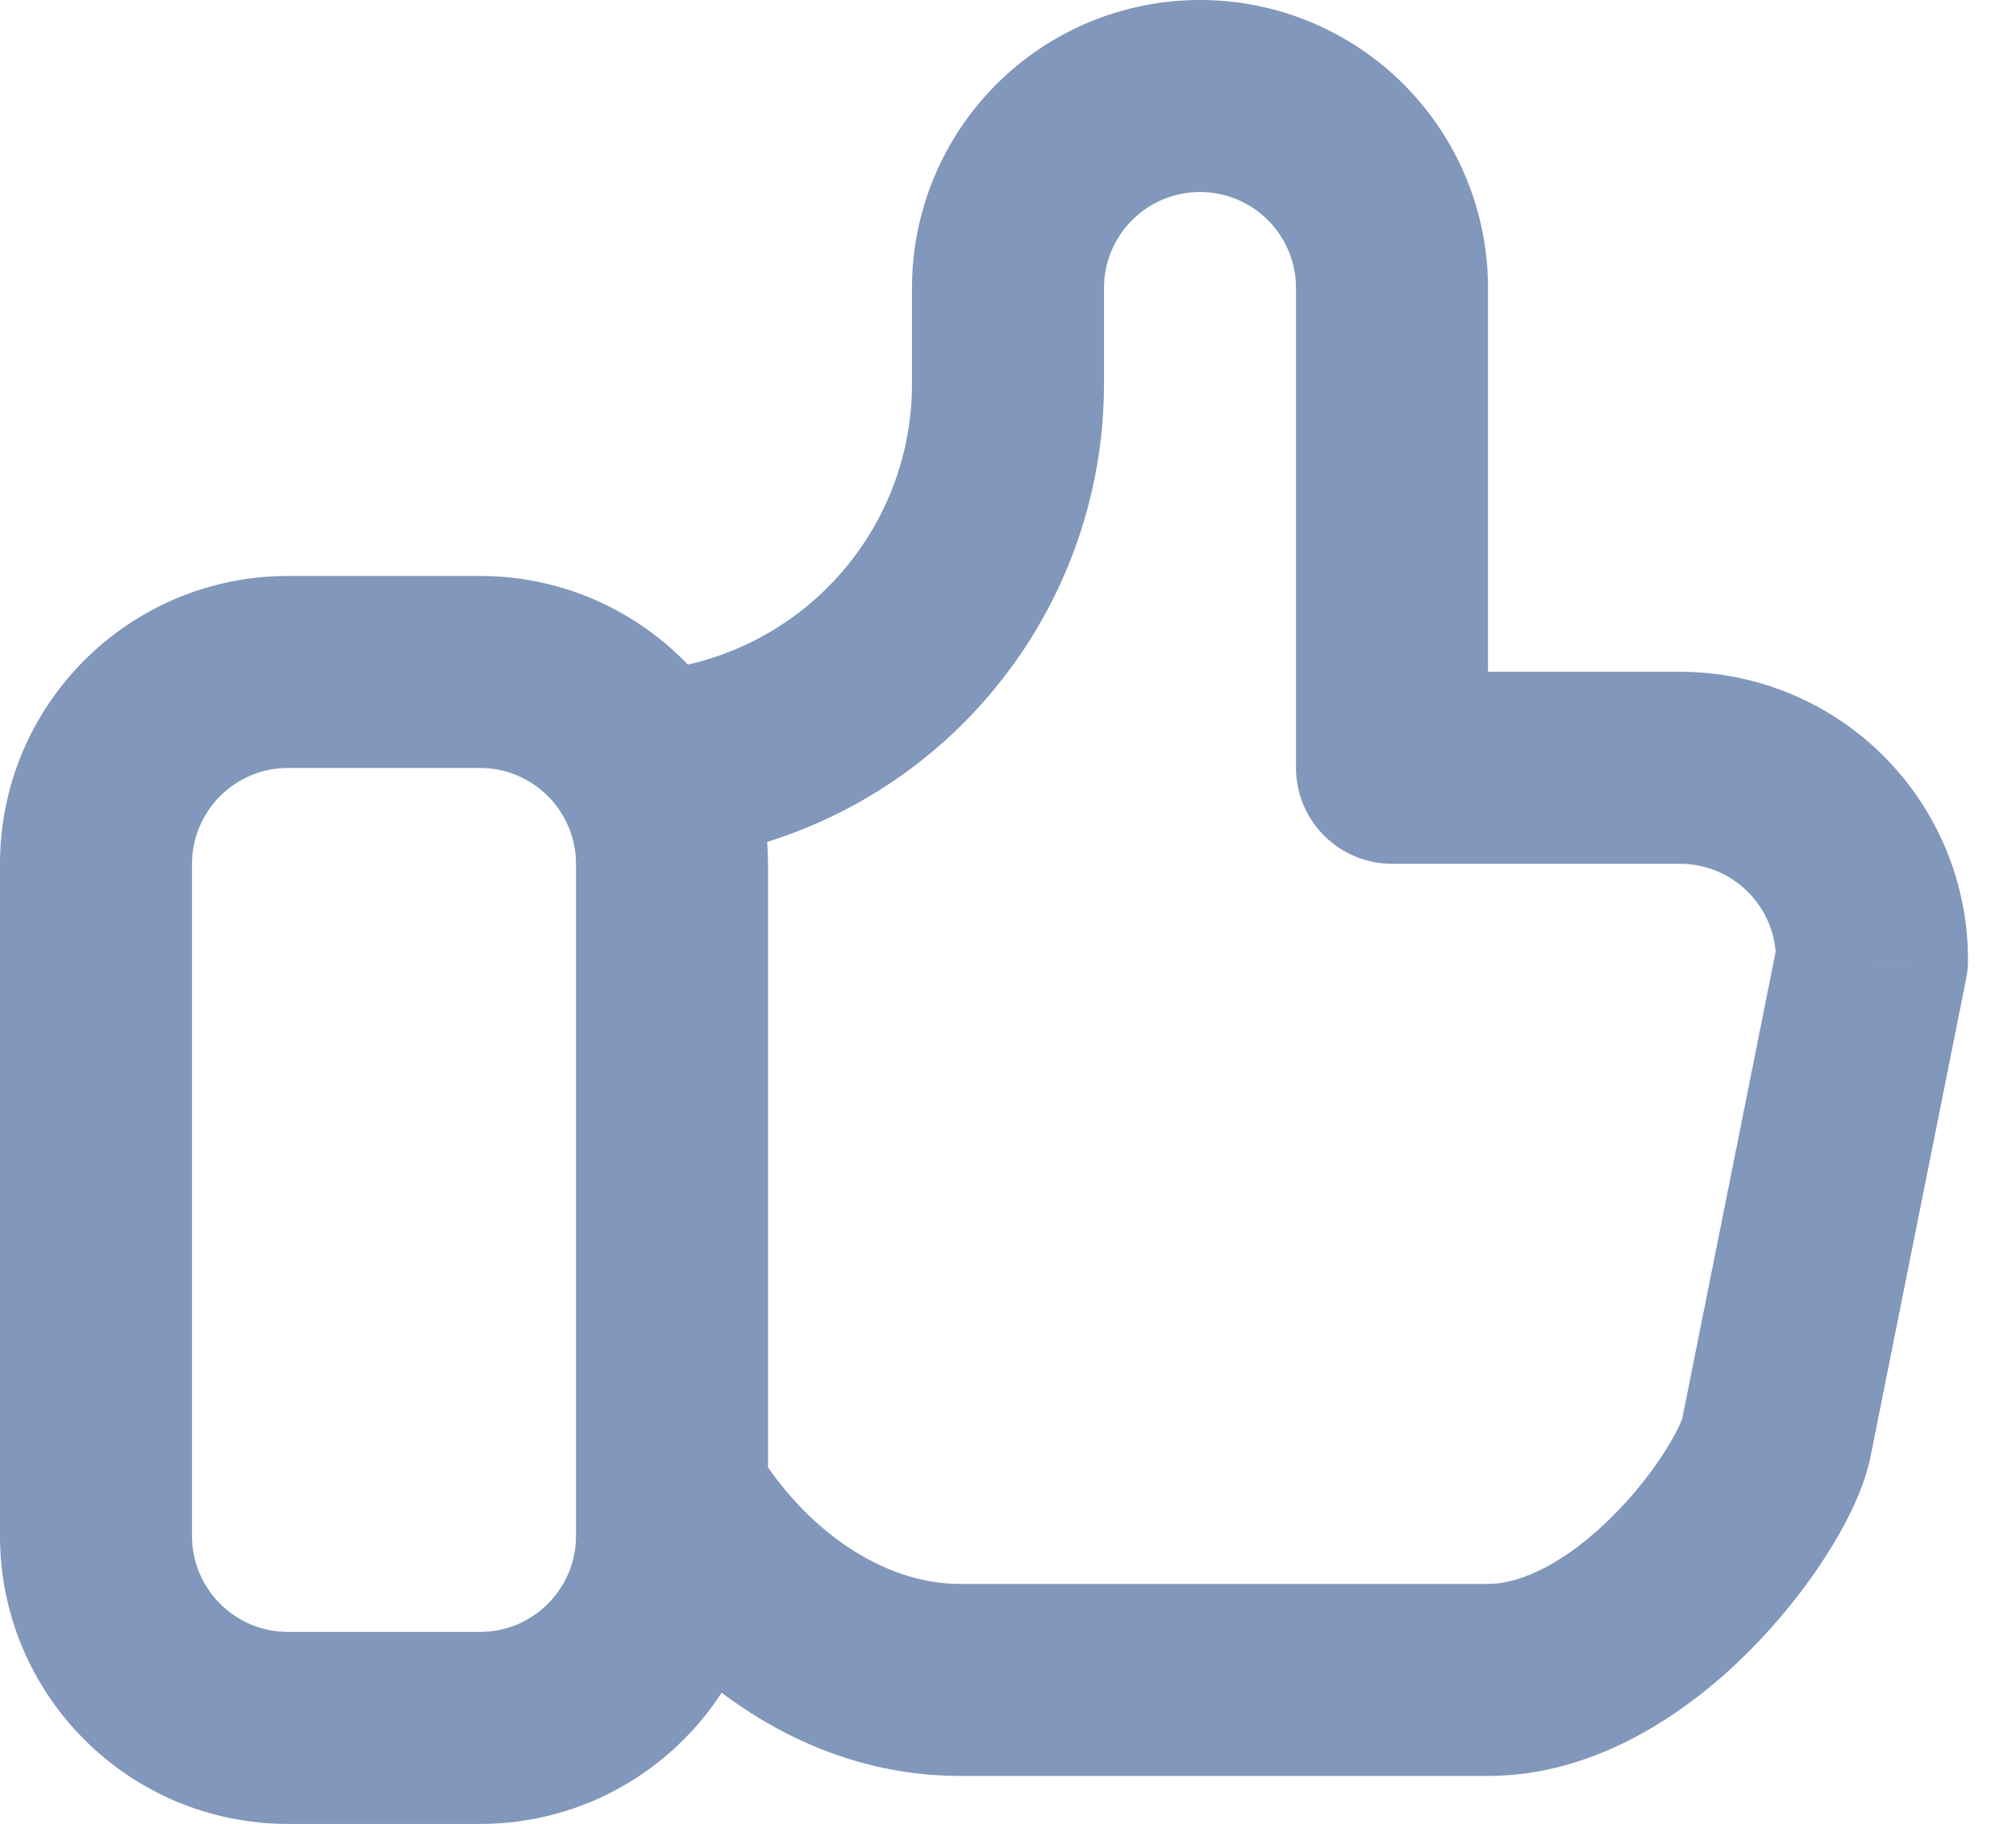
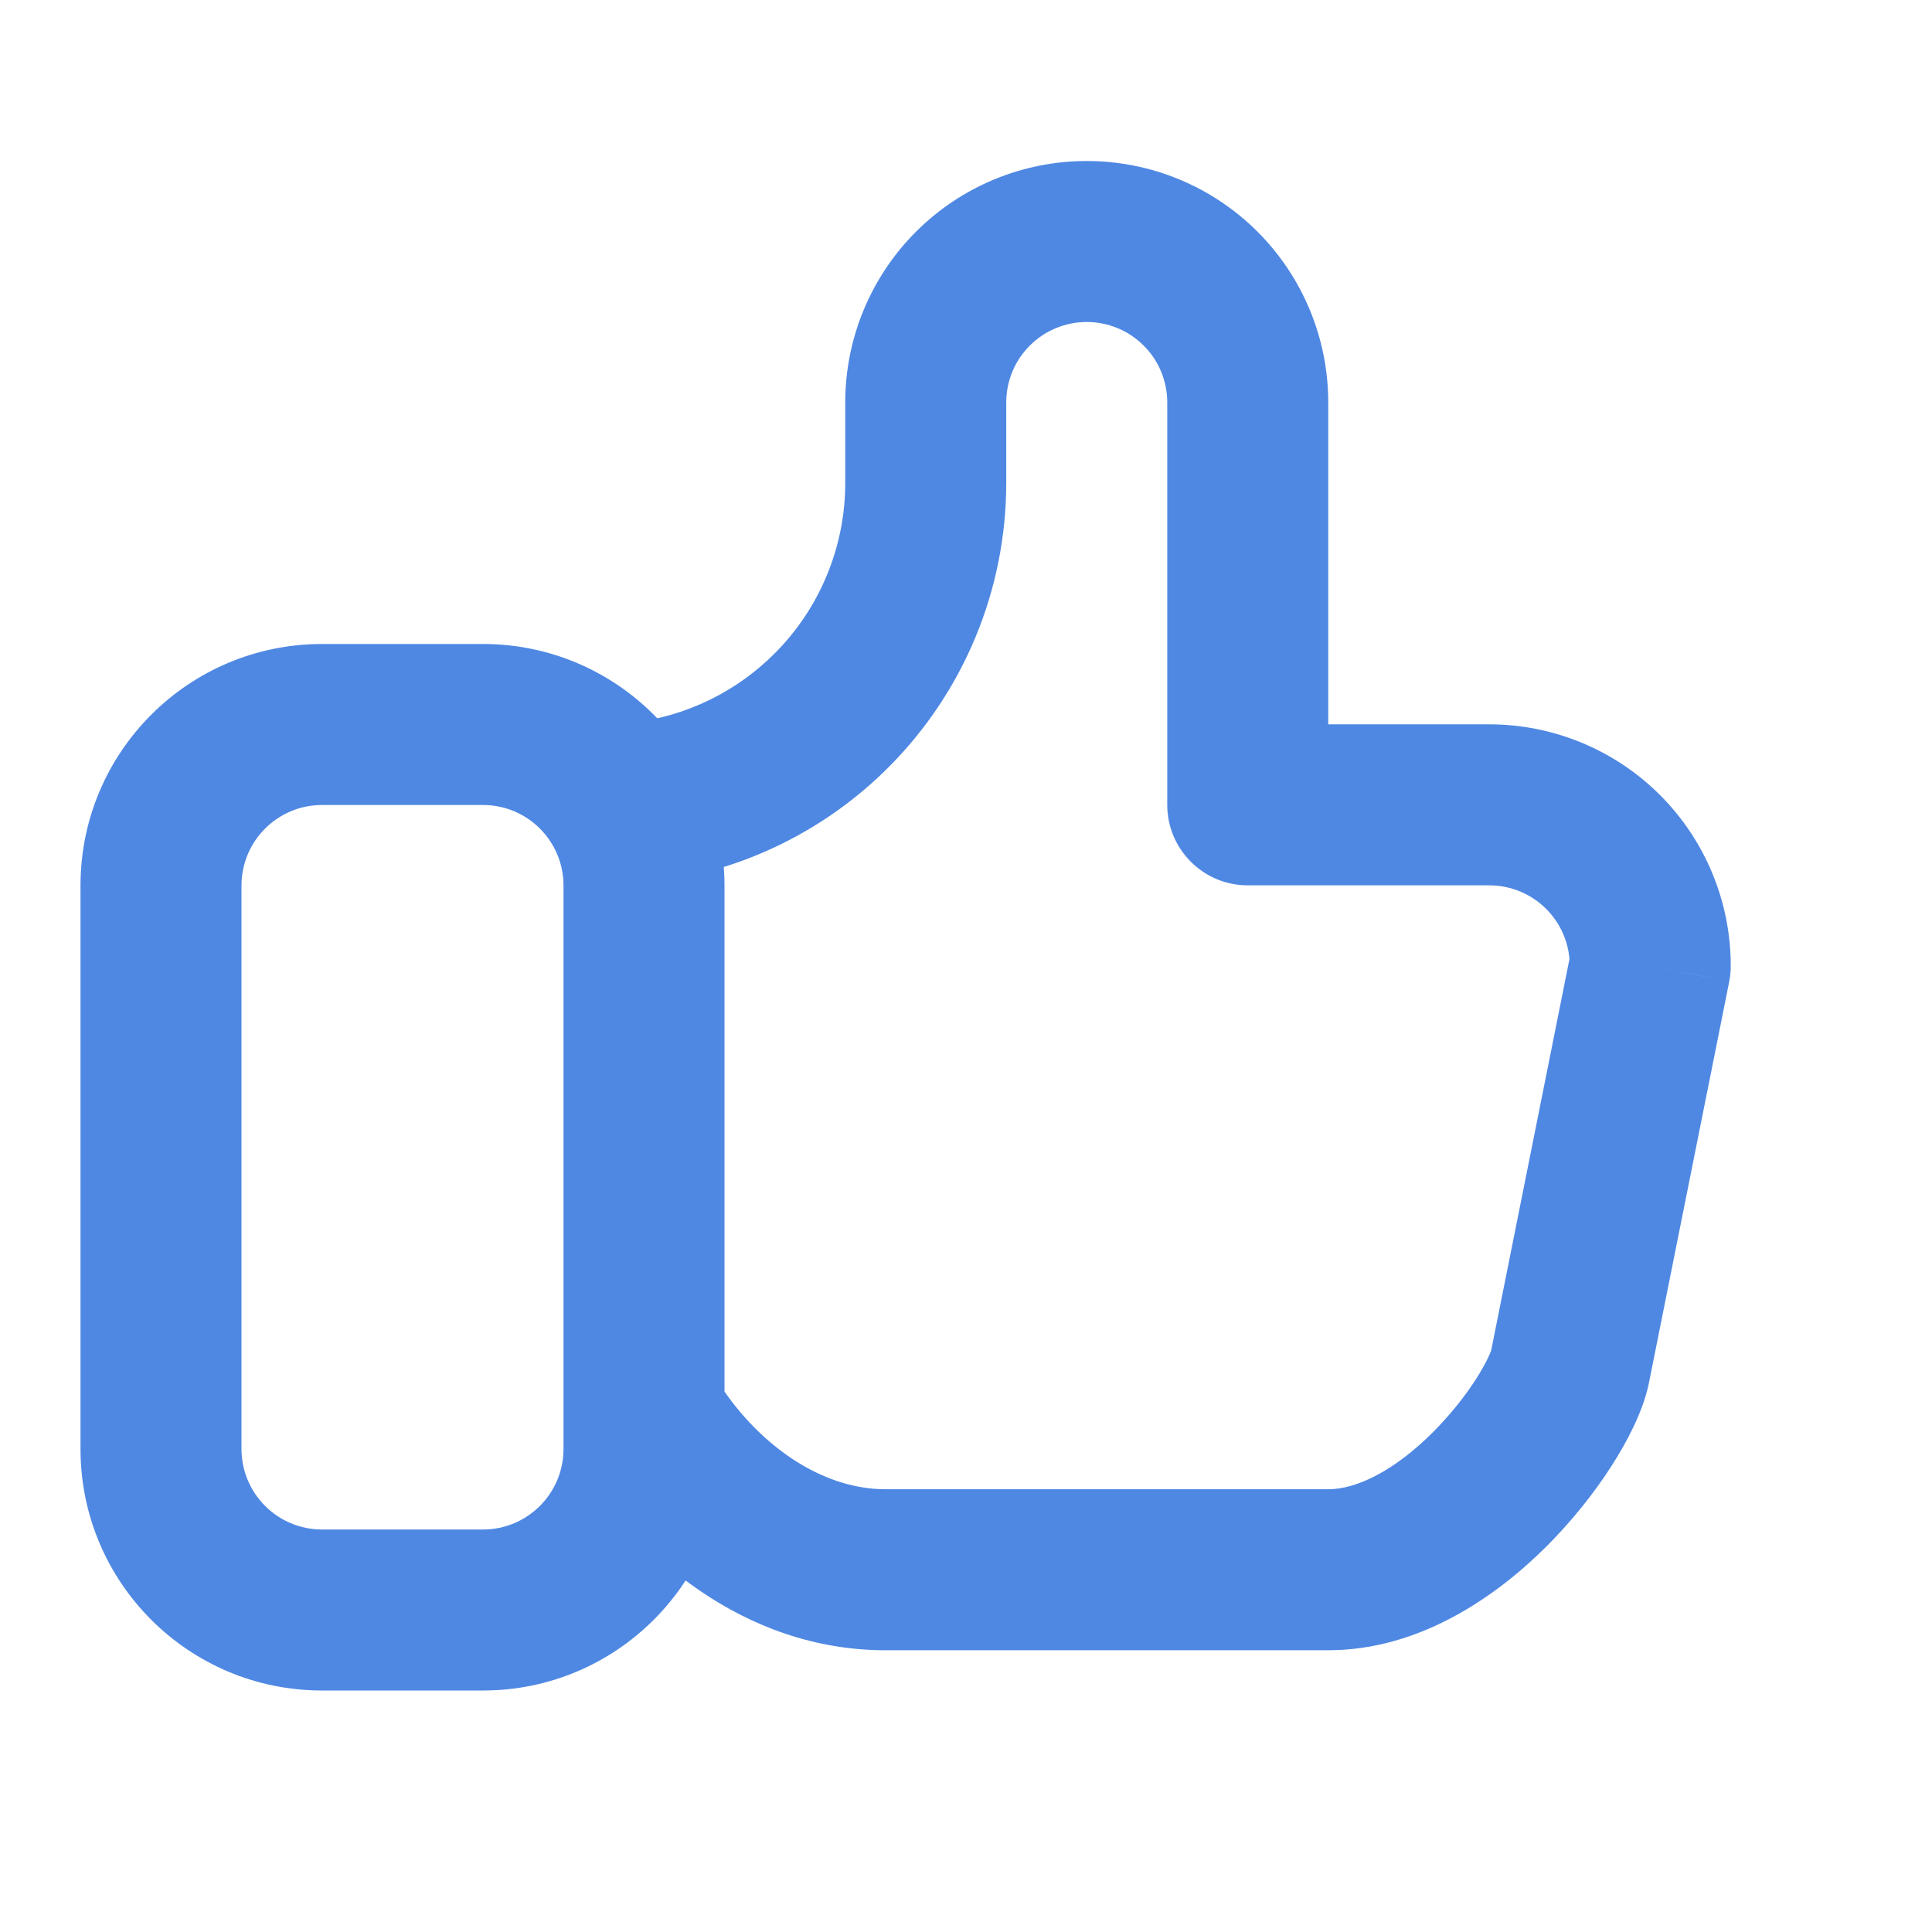
- <svg xmlns="http://www.w3.org/2000/svg" width="21" height="19" viewBox="0 0 21 19" fill="none">
-   <path d="M9.328 6.827L10.035 7.534L9.328 6.827ZM11.086 1.586L10.379 0.878L10.379 0.878L11.086 1.586ZM14.5 7.998H13.5C13.5 8.55 13.948 8.998 14.5 8.998V7.998ZM19.5 9.997L20.481 10.194C20.494 10.129 20.5 10.063 20.5 9.997H19.5ZM18.5 14.996L19.474 15.224C19.476 15.213 19.478 15.203 19.481 15.192L18.5 14.996ZM7.879 15.101C7.592 14.629 6.977 14.48 6.505 14.767C6.033 15.054 5.884 15.669 6.171 16.141L7.879 15.101ZM6.894 6.972C6.346 7.044 5.961 7.547 6.034 8.095C6.106 8.642 6.609 9.027 7.156 8.955L6.894 6.972ZM10.035 7.534C10.973 6.596 11.5 5.325 11.5 3.999H9.5C9.5 4.794 9.184 5.557 8.621 6.119L10.035 7.534ZM11.5 3.999V2.999H9.5V3.999H11.5ZM11.5 2.999C11.5 2.734 11.605 2.48 11.793 2.293L10.379 0.878C9.816 1.441 9.5 2.204 9.5 2.999H11.5ZM11.793 2.293C11.98 2.105 12.235 2 12.5 2V0C11.704 0 10.941 0.316 10.379 0.878L11.793 2.293ZM12.5 2C12.765 2 13.02 2.105 13.207 2.293L14.621 0.878C14.059 0.316 13.296 0 12.5 0V2ZM13.207 2.293C13.395 2.48 13.5 2.734 13.5 2.999H15.5C15.5 2.204 15.184 1.441 14.621 0.878L13.207 2.293ZM13.5 2.999V7.998H15.5V2.999H13.5ZM14.5 8.998H17.5V6.998H14.5V8.998ZM17.5 8.998C17.765 8.998 18.02 9.103 18.207 9.291L19.621 7.876C19.059 7.314 18.296 6.998 17.5 6.998V8.998ZM18.207 9.291C18.395 9.478 18.5 9.732 18.5 9.997H20.5C20.5 9.202 20.184 8.439 19.621 7.876L18.207 9.291ZM18.519 9.801L17.519 14.8L19.481 15.192L20.481 10.194L18.519 9.801ZM15.5 16.5H10V18.5H15.5V16.5ZM17.526 14.768C17.528 14.76 17.521 14.792 17.484 14.869C17.45 14.94 17.4 15.03 17.334 15.133C17.2 15.342 17.015 15.577 16.797 15.795C16.328 16.263 15.859 16.5 15.5 16.5V18.5C16.641 18.5 17.593 17.826 18.209 17.212C18.532 16.889 18.807 16.541 19.016 16.215C19.213 15.909 19.396 15.556 19.474 15.224L17.526 14.768ZM10 16.5C9.182 16.5 8.377 15.919 7.879 15.101L6.171 16.141C6.885 17.314 8.242 18.5 10 18.5V16.5ZM7.156 8.955C8.24 8.811 9.254 8.315 10.035 7.534L8.621 6.119C8.153 6.588 7.544 6.886 6.894 6.972L7.156 8.955ZM3 8H5V6H3V8ZM6 9V16H8V9H6ZM5 17H3V19H5V17ZM2 16V9H0V16H2ZM3 17C2.448 17 2 16.552 2 16H0C0 17.657 1.343 19 3 19V17ZM6 16C6 16.552 5.552 17 5 17V19C6.657 19 8 17.657 8 16H6ZM5 8C5.552 8 6 8.448 6 9H8C8 7.343 6.657 6 5 6V8ZM3 6C1.343 6 0 7.343 0 9H2C2 8.448 2.448 8 3 8V6Z" fill="#8197BB" />
+ <svg xmlns="http://www.w3.org/2000/svg" width="24" height="24" viewBox="0 0 24 24" fill="none">
+   <path d="M10.328 8.827L11.035 9.534L10.328 8.827ZM12.086 3.586L11.379 2.878L11.379 2.878L12.086 3.586ZM15.5 9.998H14.5C14.5 10.55 14.948 10.998 15.5 10.998V9.998ZM20.5 11.997L21.481 12.194C21.494 12.129 21.5 12.063 21.5 11.997H20.5ZM19.5 16.996L20.474 17.224C20.476 17.213 20.478 17.203 20.481 17.192L19.5 16.996ZM8.879 17.101C8.592 16.629 7.977 16.48 7.505 16.767C7.033 17.054 6.884 17.669 7.171 18.141L8.879 17.101ZM7.894 8.972C7.346 9.044 6.961 9.547 7.034 10.095C7.106 10.642 7.609 11.027 8.156 10.955L7.894 8.972ZM11.035 9.534C11.973 8.596 12.5 7.325 12.5 5.999H10.5C10.5 6.794 10.184 7.557 9.621 8.119L11.035 9.534ZM12.5 5.999V4.999H10.5V5.999H12.5ZM12.5 4.999C12.5 4.734 12.605 4.48 12.793 4.293L11.379 2.878C10.816 3.441 10.5 4.204 10.5 4.999H12.5ZM12.793 4.293C12.98 4.105 13.235 4 13.5 4V2C12.704 2 11.941 2.316 11.379 2.878L12.793 4.293ZM13.5 4C13.765 4 14.02 4.105 14.207 4.293L15.621 2.878C15.059 2.316 14.296 2 13.5 2V4ZM14.207 4.293C14.395 4.48 14.5 4.734 14.5 4.999H16.5C16.5 4.204 16.184 3.441 15.621 2.878L14.207 4.293ZM14.5 4.999V9.998H16.5V4.999H14.5ZM15.5 10.998H18.5V8.998H15.5V10.998ZM18.5 10.998C18.765 10.998 19.02 11.103 19.207 11.291L20.621 9.876C20.059 9.314 19.296 8.998 18.5 8.998V10.998ZM19.207 11.291C19.395 11.478 19.5 11.732 19.5 11.997H21.5C21.5 11.202 21.184 10.439 20.621 9.876L19.207 11.291ZM19.519 11.801L18.519 16.8L20.481 17.192L21.481 12.194L19.519 11.801ZM16.5 18.5H11V20.5H16.5V18.5ZM18.526 16.767C18.528 16.76 18.521 16.792 18.484 16.869C18.45 16.94 18.4 17.03 18.334 17.134C18.2 17.342 18.015 17.577 17.797 17.795C17.328 18.263 16.859 18.5 16.5 18.5V20.5C17.641 20.5 18.593 19.826 19.209 19.212C19.532 18.889 19.807 18.541 20.016 18.215C20.213 17.909 20.396 17.556 20.474 17.224L18.526 16.767ZM11 18.5C10.182 18.5 9.377 17.919 8.879 17.101L7.171 18.141C7.885 19.314 9.242 20.5 11 20.5V18.5ZM8.156 10.955C9.24 10.811 10.254 10.315 11.035 9.534L9.621 8.119C9.153 8.588 8.544 8.886 7.894 8.972L8.156 10.955ZM4 10H6V8H4V10ZM7 11V18H9V11H7ZM6 19H4V21H6V19ZM3 18V11H1V18H3ZM4 19C3.448 19 3 18.552 3 18H1C1 19.657 2.343 21 4 21V19ZM7 18C7 18.552 6.552 19 6 19V21C7.657 21 9 19.657 9 18H7ZM6 10C6.552 10 7 10.448 7 11H9C9 9.343 7.657 8 6 8V10ZM4 8C2.343 8 1 9.343 1 11H3C3 10.448 3.448 10 4 10V8Z" fill="#4F88E3" />
</svg>
